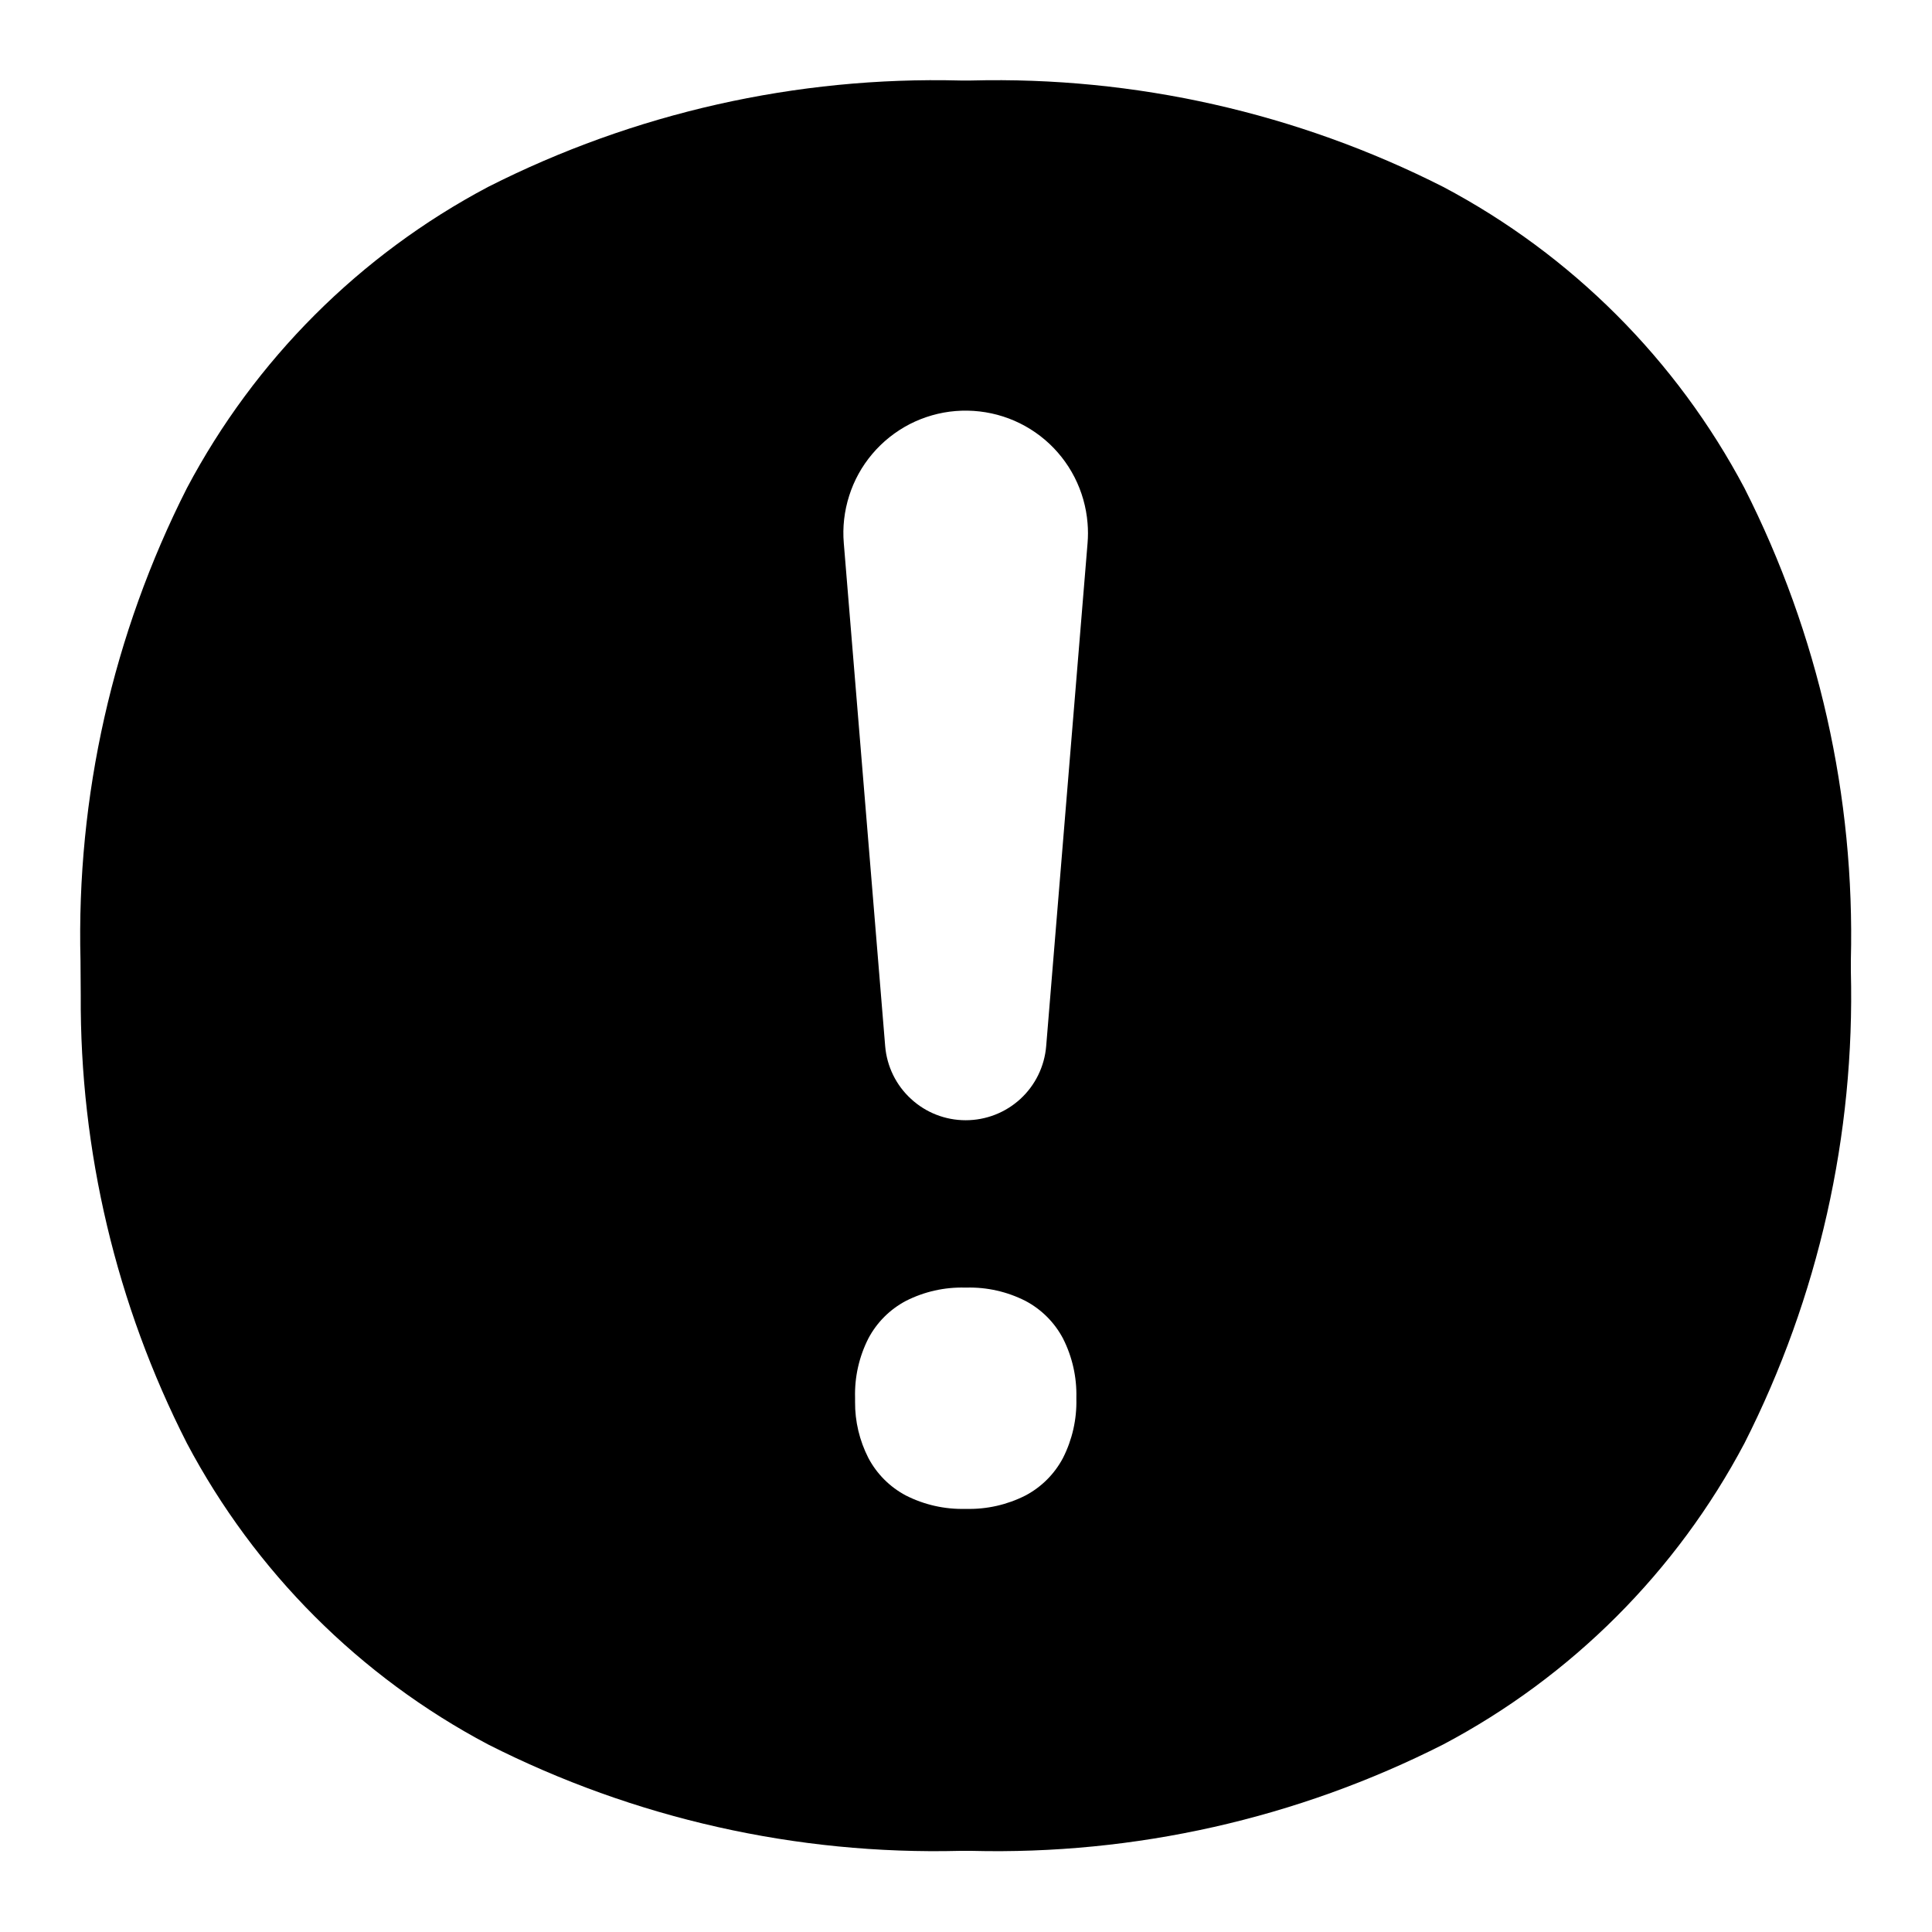
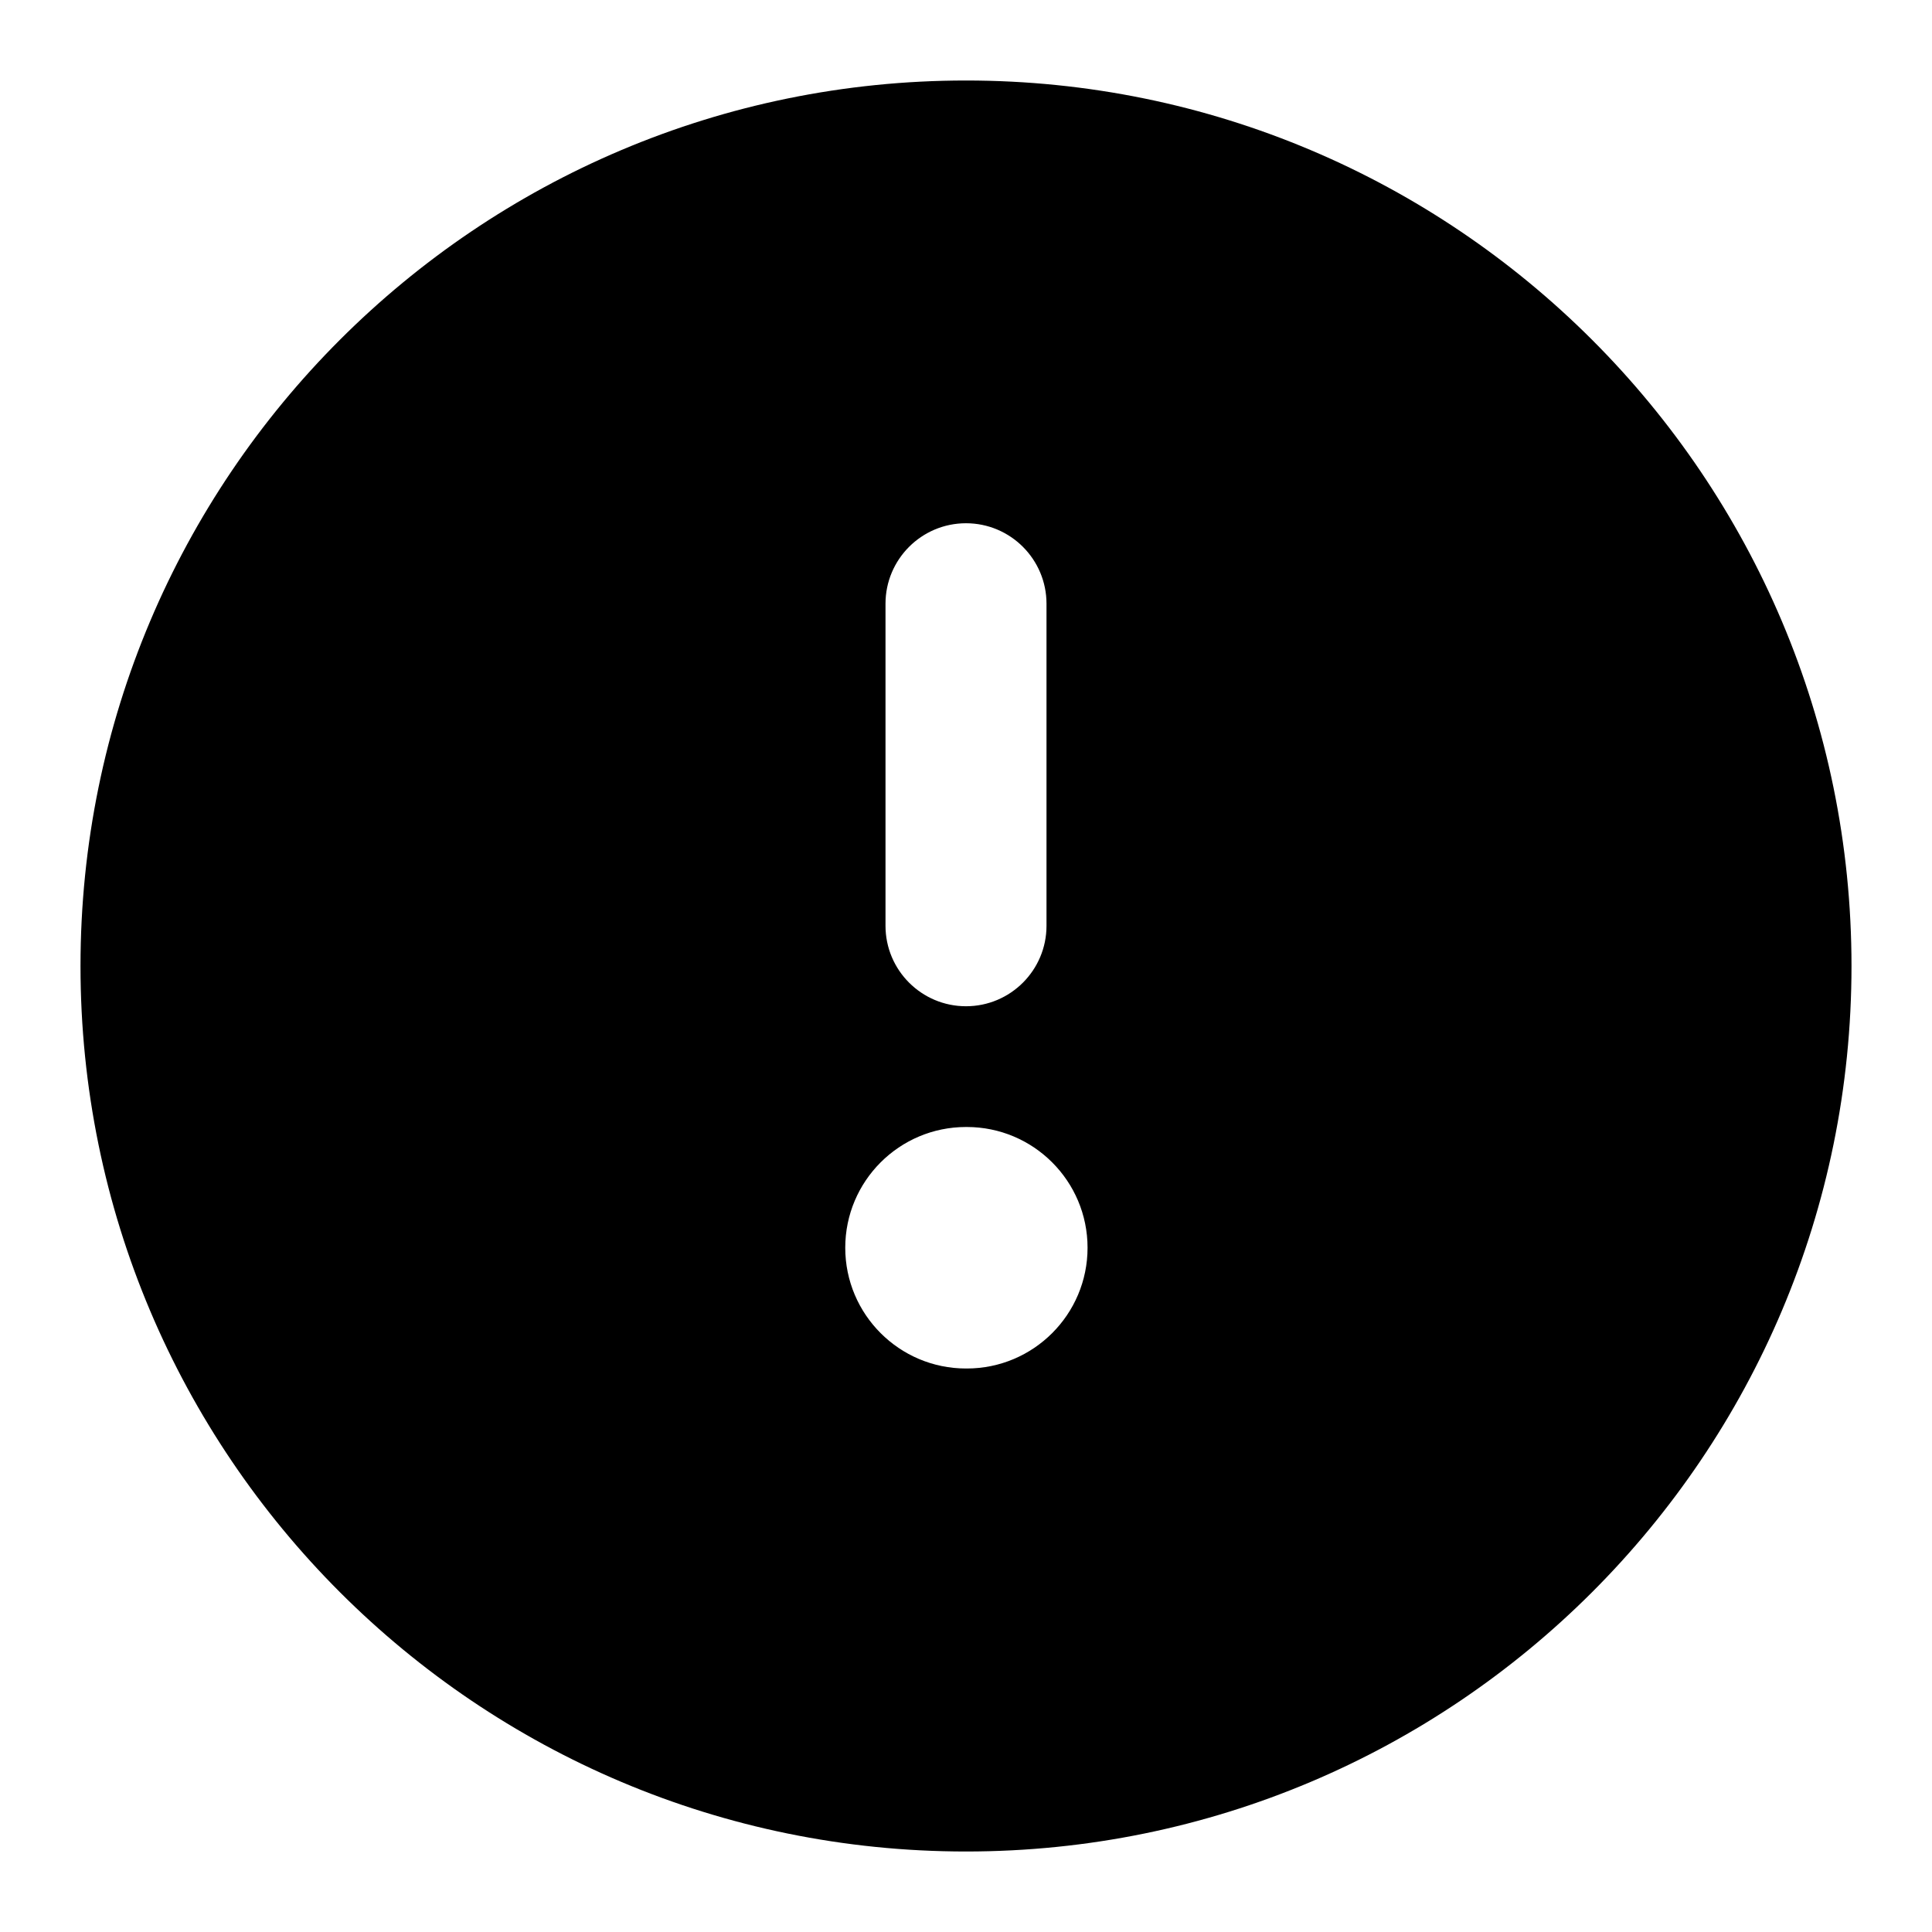
<svg xmlns="http://www.w3.org/2000/svg" width="24" height="24" viewBox="0 0 24 24" fill="none">
  <g id="ic_attention">
-     <path id="ð¨ Color" d="M21.67 6.063C20.826 4.469 19.523 3.166 17.929 2.322C16.114 1.402 14.098 0.948 12.064 1H11.929C9.894 0.948 7.878 1.402 6.063 2.322C4.469 3.166 3.166 4.469 2.322 6.063C1.402 7.878 0.948 9.894 1 11.929L1.003 12.362C0.992 14.296 1.444 16.205 2.322 17.929C3.166 19.523 4.469 20.827 6.063 21.67C7.878 22.59 9.894 23.044 11.929 22.992H12.064C14.098 23.044 16.114 22.59 17.929 21.67C19.523 20.827 20.827 19.523 21.67 17.929C22.59 16.114 23.044 14.098 22.992 12.063V11.929C23.044 9.894 22.59 7.878 21.67 6.063ZM13.371 17.378C13.377 17.632 13.32 17.884 13.205 18.111C13.1 18.31 12.937 18.473 12.738 18.578C12.511 18.693 12.259 18.75 12.005 18.744H11.988C11.733 18.75 11.481 18.693 11.254 18.578C11.055 18.473 10.892 18.31 10.787 18.111C10.677 17.895 10.62 17.657 10.622 17.415L10.622 17.361C10.615 17.106 10.672 16.854 10.787 16.627C10.892 16.428 11.055 16.265 11.254 16.16C11.481 16.045 11.733 15.988 11.988 15.995H12.005C12.259 15.988 12.511 16.045 12.738 16.16C12.937 16.265 13.1 16.428 13.205 16.627C13.32 16.854 13.377 17.106 13.371 17.361V17.378ZM13.51 6.748L12.996 12.996C12.975 13.247 12.861 13.481 12.676 13.651C12.49 13.822 12.248 13.916 11.996 13.916C11.744 13.916 11.502 13.822 11.317 13.651C11.131 13.481 11.017 13.247 10.996 12.996L10.482 6.748C10.465 6.549 10.488 6.349 10.549 6.158C10.609 5.968 10.707 5.791 10.836 5.639C10.965 5.486 11.123 5.361 11.3 5.269C11.478 5.178 11.672 5.122 11.871 5.106C12.07 5.09 12.271 5.113 12.461 5.174C12.651 5.235 12.827 5.333 12.979 5.462C13.132 5.592 13.257 5.75 13.348 5.928C13.439 6.106 13.494 6.3 13.51 6.499C13.517 6.582 13.517 6.665 13.51 6.748Z" fill="black" />
+     <path id="ð¨ Color" fill-rule="evenodd" clip-rule="evenodd" d="M12 1C18.075 1 23 5.925 23 12C23 18.075 18.075 23 12 23C5.925 23 1 18.075 1 12C1 5.925 5.925 1 12 1ZM12 14C11.172 14 10.5 14.672 10.5 15.5C10.5 16.328 11.172 17 12 17H12.01C12.838 17 13.51 16.328 13.51 15.5C13.51 14.672 12.838 14 12.01 14H12ZM12 6.5C11.448 6.5 11 6.948 11 7.5L11 11.5C11 12.052 11.448 12.5 12 12.5C12.552 12.5 13 12.052 13 11.5L13 7.5C13 6.948 12.552 6.5 12 6.5Z" fill="black" />
  </g>
</svg>
